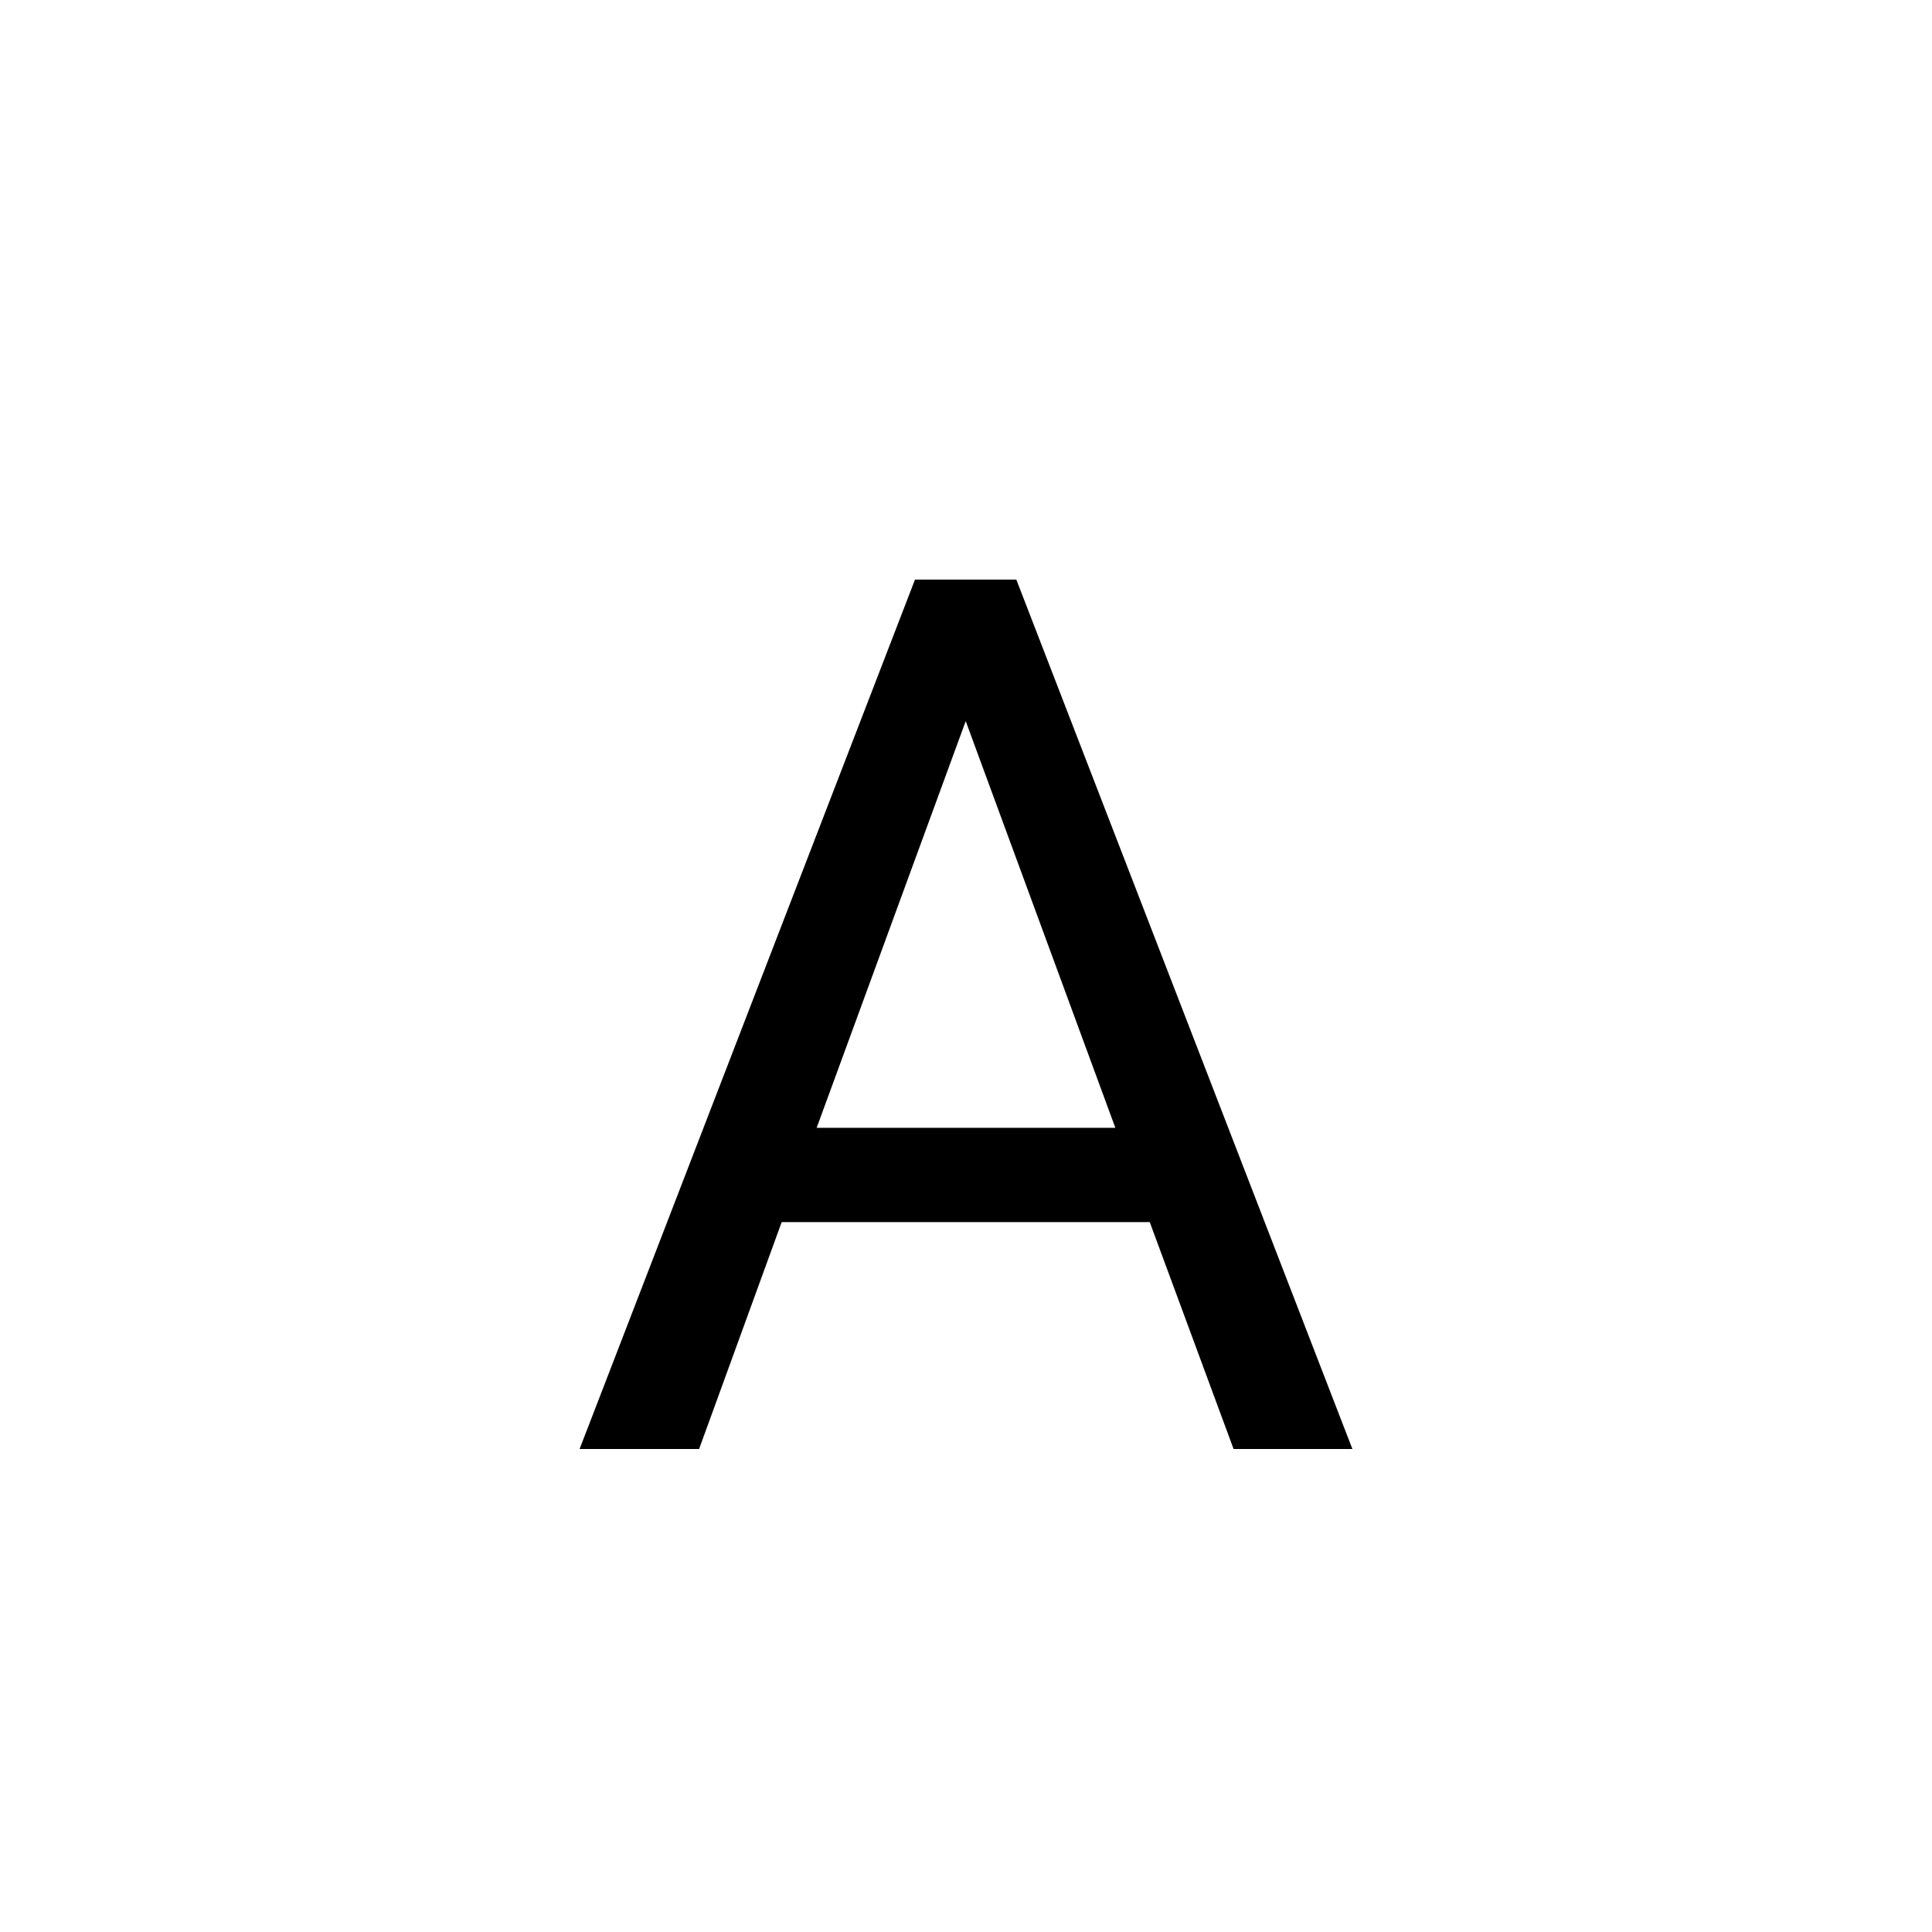
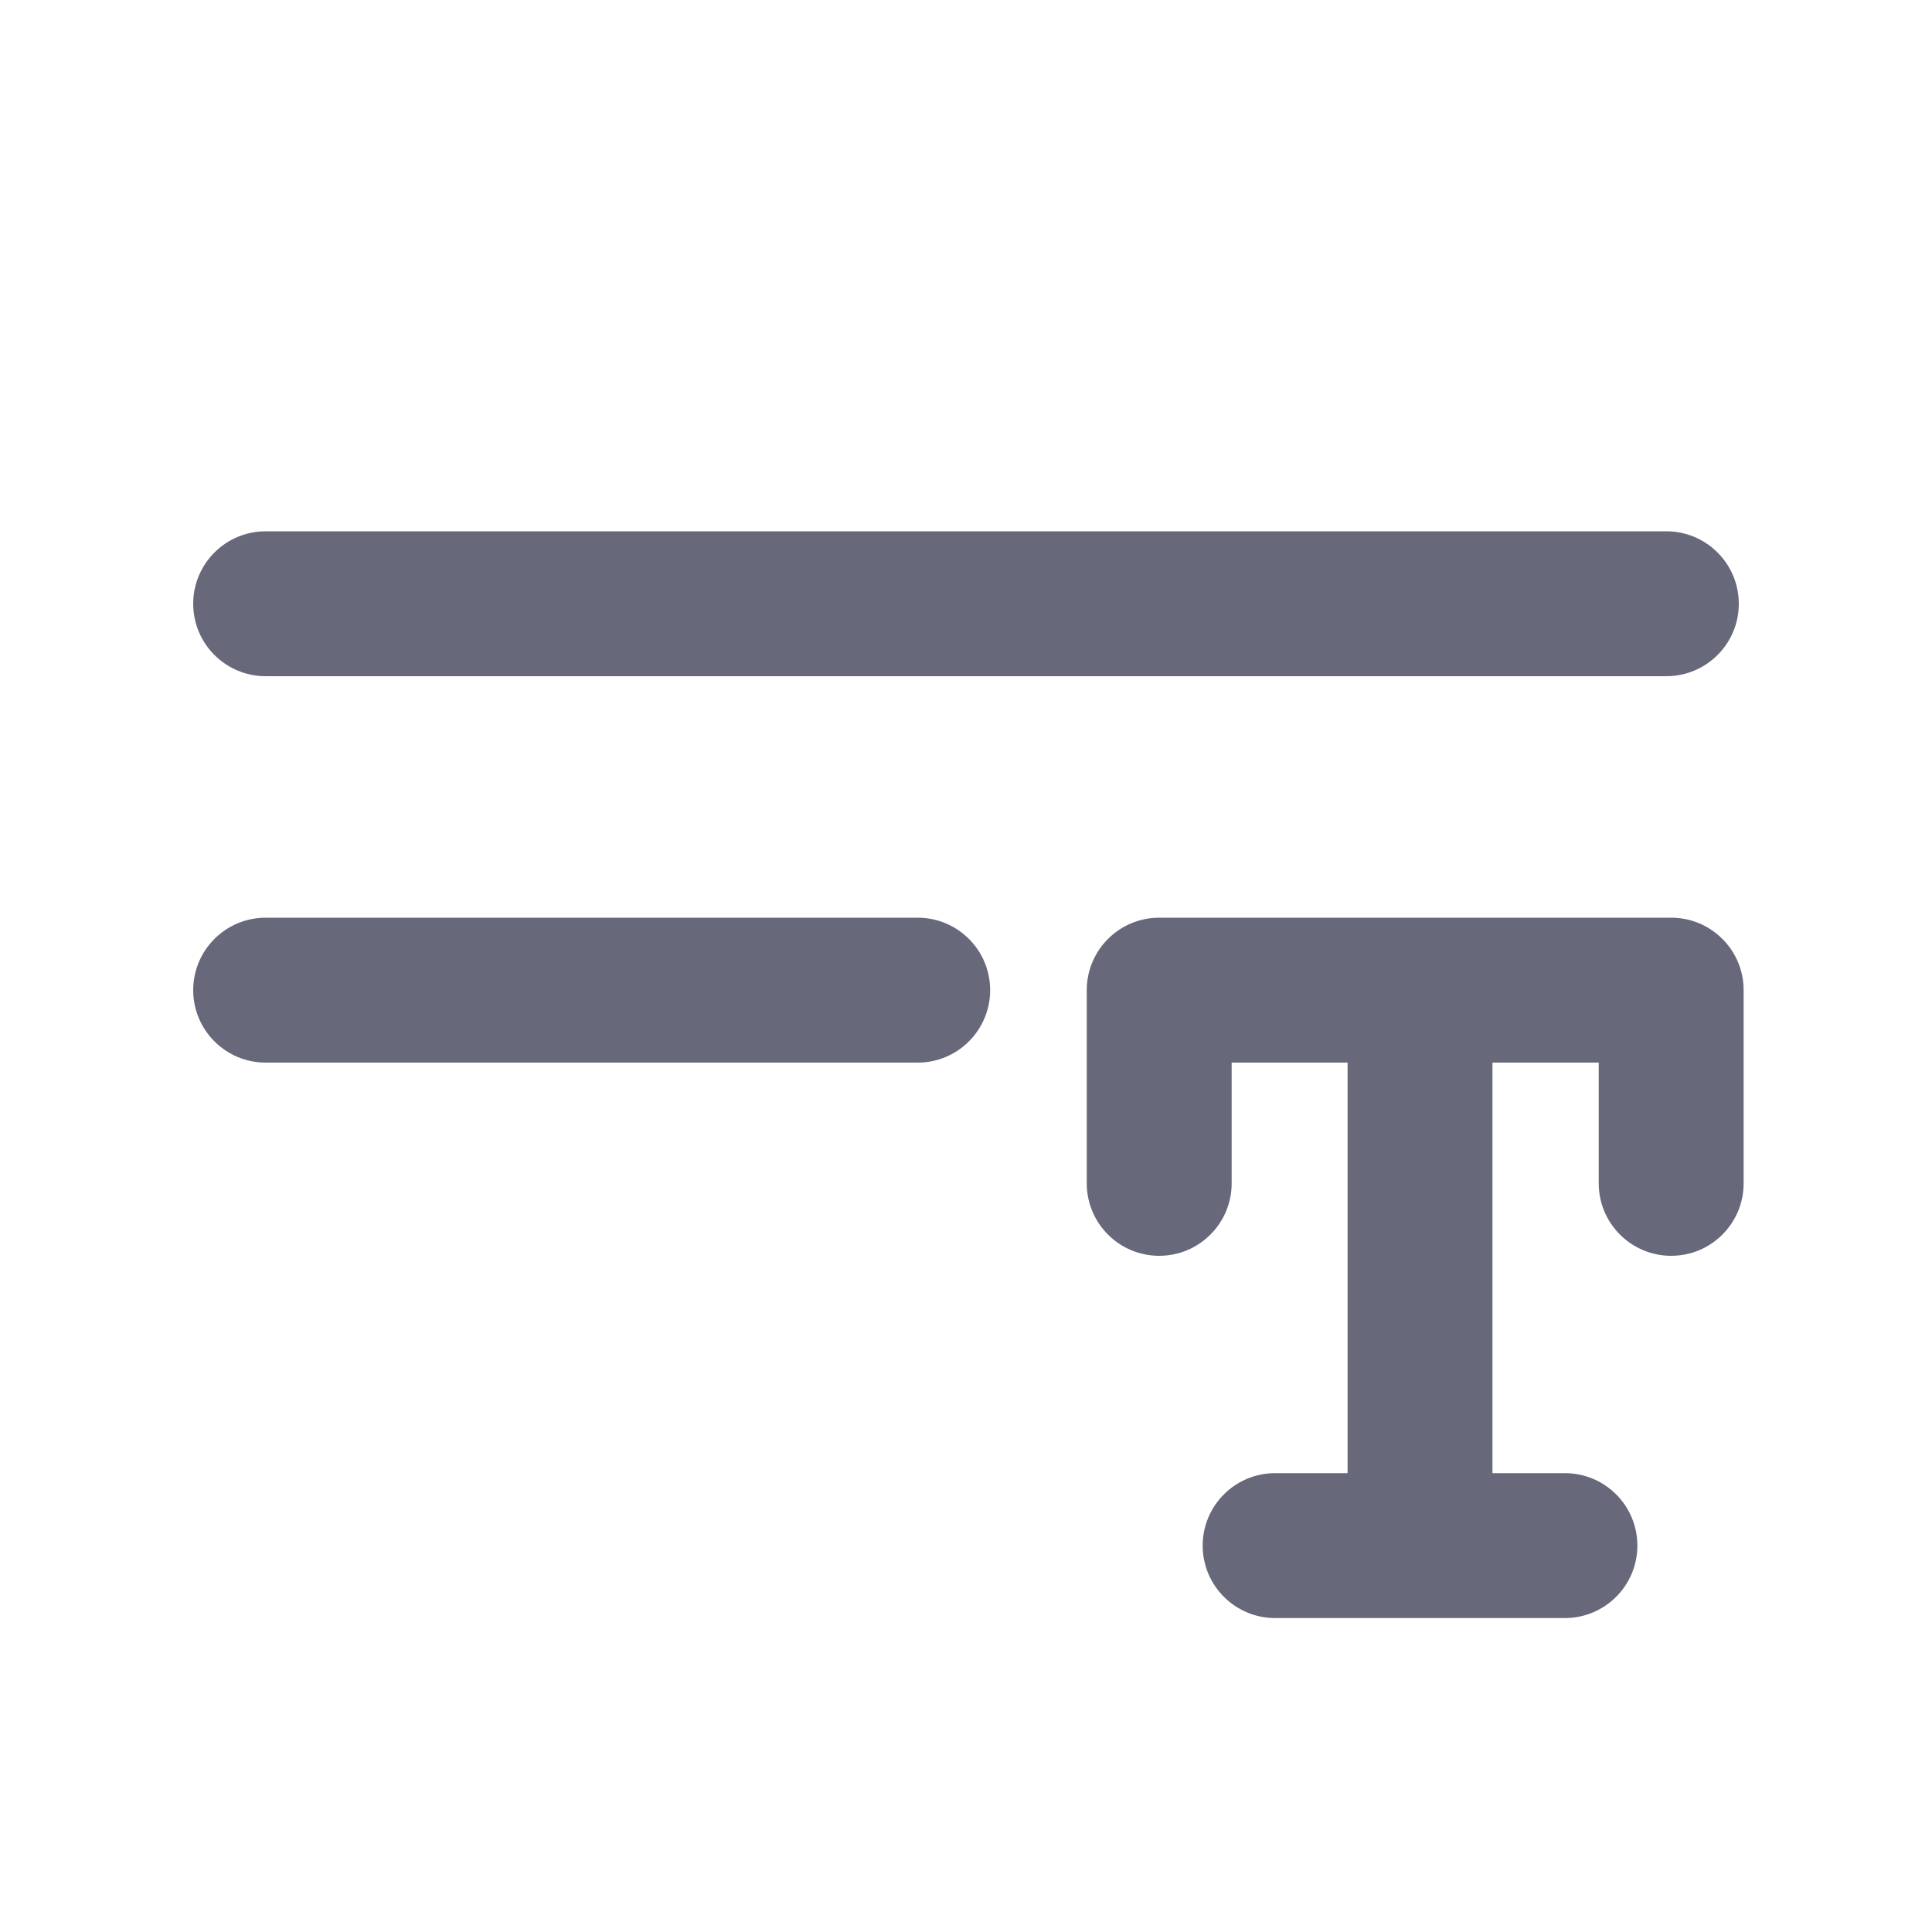
<svg xmlns="http://www.w3.org/2000/svg" width="20" height="20" viewBox="0 0 20 20" fill="none">
-   <path d="M11.902 12.651H8.092L7.237 15H6L9.472 6H10.521L14 15H12.77L11.902 12.651ZM8.454 11.675H11.546L9.997 7.465L8.454 11.675Z" fill="currentColor" />
+   <path fill-rule="evenodd" clip-rule="evenodd" d="M2.75 5.5C2.336 5.5 2 5.836 2 6.25C2 6.664 2.336 7 2.75 7H17.25C17.664 7 18 6.664 18 6.25C18 5.836 17.664 5.5 17.25 5.5H2.75ZM2.75 9.5C2.336 9.5 2 9.836 2 10.25C2 10.664 2.336 11 2.75 11H9.5C9.914 11 10.25 10.664 10.25 10.25C10.25 9.836 9.914 9.5 9.5 9.5H2.75ZM13.95 11H12.75V12.25C12.75 12.664 12.414 13 12 13C11.586 13 11.25 12.664 11.25 12.25V10.25C11.25 9.836 11.586 9.5 12 9.5H17.3C17.714 9.5 18.05 9.836 18.05 10.25V12.25C18.05 12.664 17.714 13 17.3 13C16.886 13 16.55 12.664 16.55 12.25V11H15.45V15.25H16.2C16.614 15.25 16.95 15.586 16.95 16C16.95 16.414 16.614 16.75 16.2 16.75H13.2C12.786 16.75 12.45 16.414 12.45 16C12.45 15.586 12.786 15.25 13.2 15.25H13.95V11Z" fill="#676879" />
</svg>
